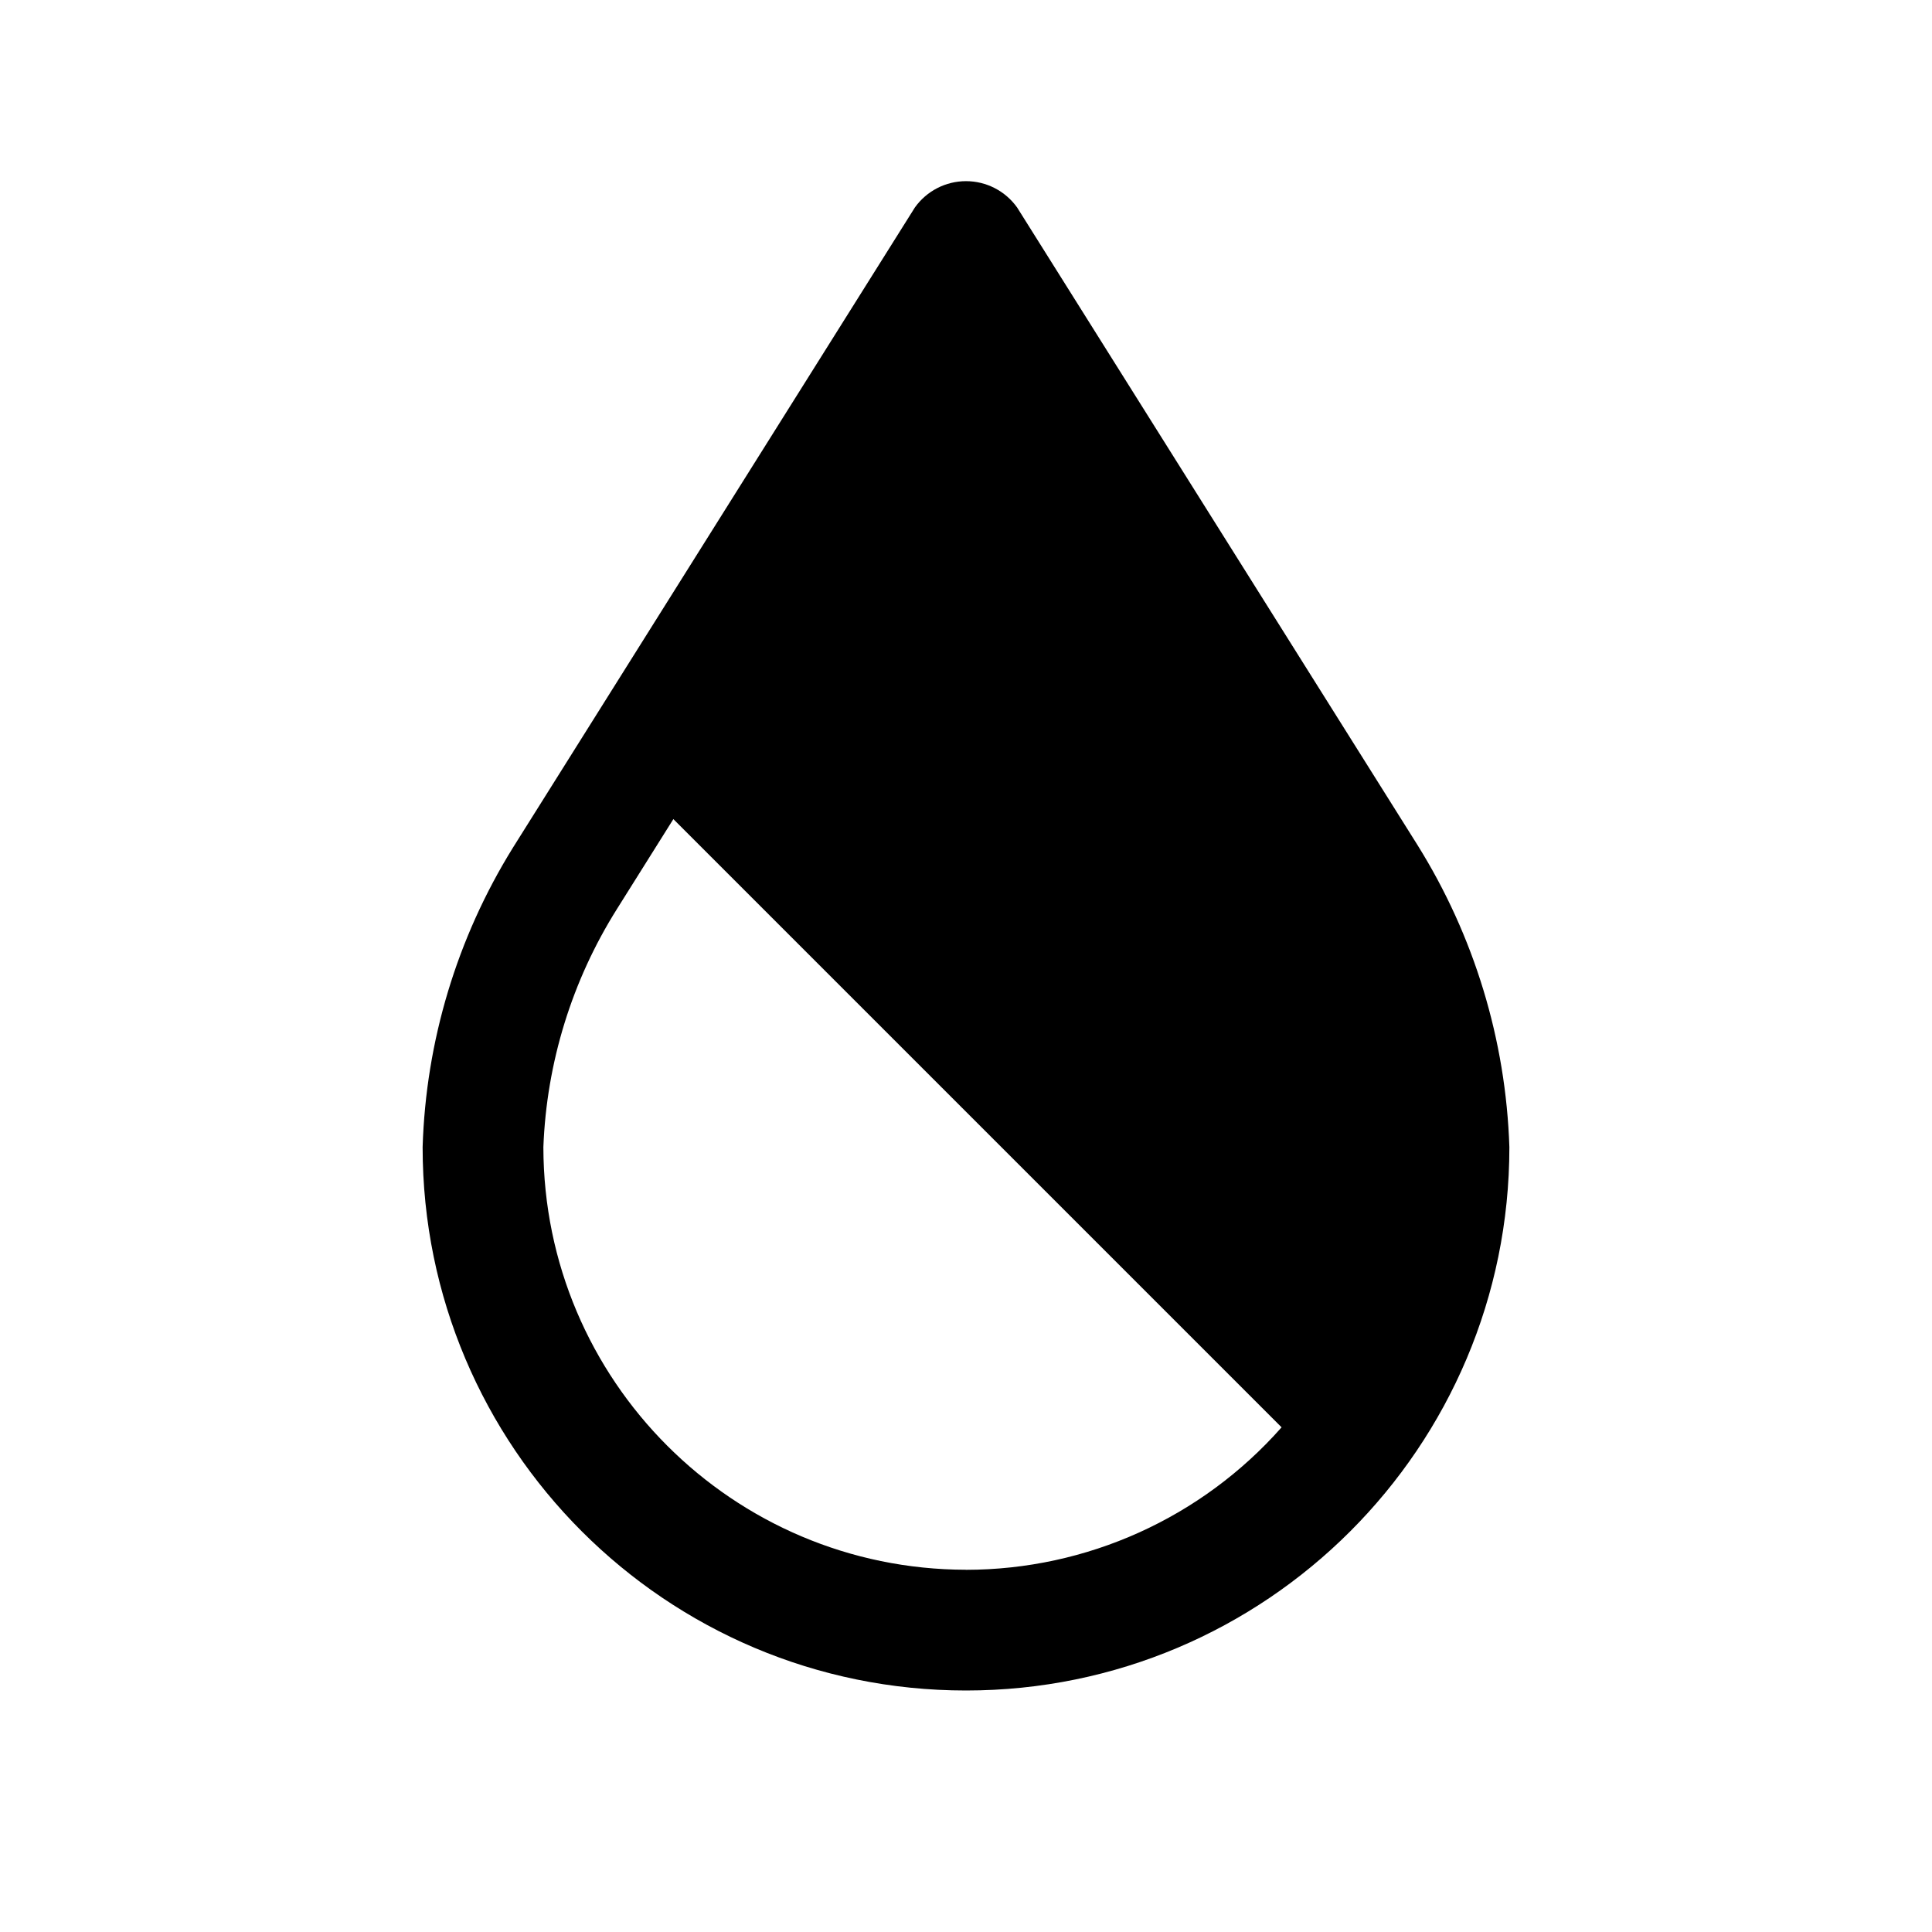
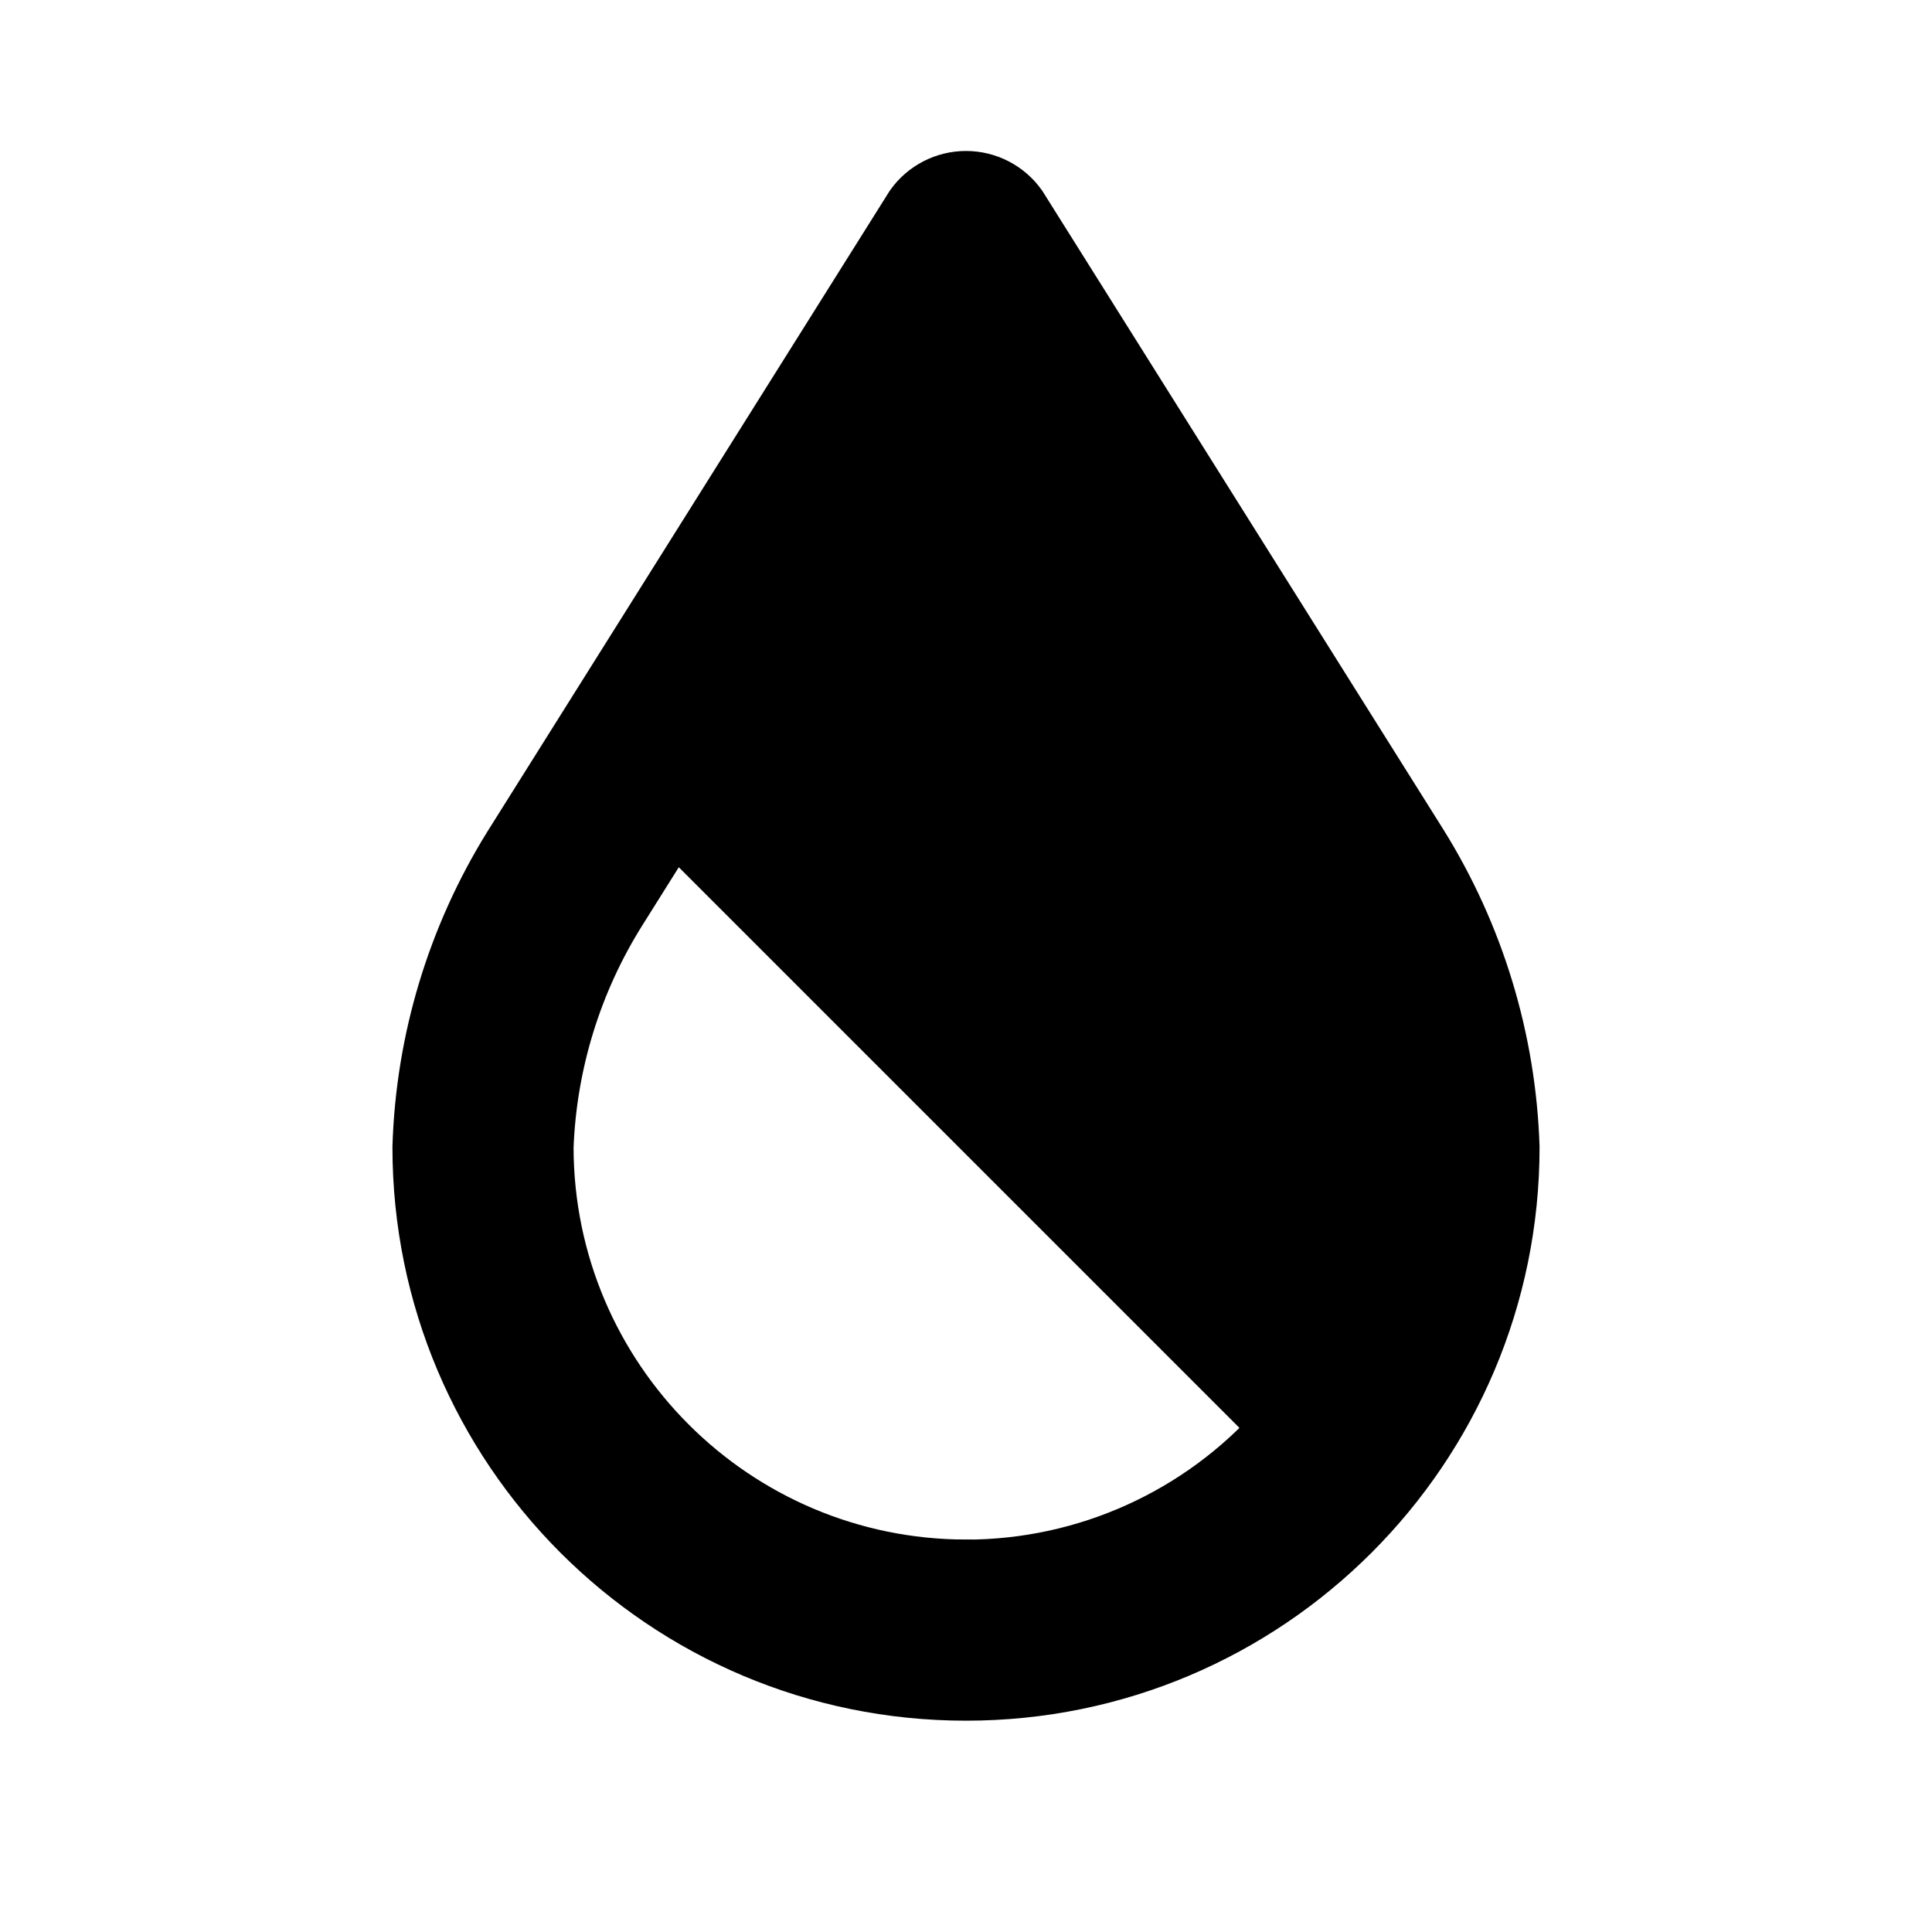
<svg xmlns="http://www.w3.org/2000/svg" width="32" height="32" viewBox="0 0 32 32">
-   <path fill="currentColor" d="M23.476 13.993L16.847 3.437a1.04 1.04 0 0 0-1.694 0L8.494 14.043A9.986 9.986 0 0 0 7 19a9 9 0 0 0 18 0a10.063 10.063 0 0 0-1.524-5.007ZM16 26a7.009 7.009 0 0 1-7-7a7.978 7.978 0 0 1 1.218-3.943l.935-1.49l10.074 10.074A6.977 6.977 0 0 1 16 26.001Z" />
+   <path fill="black" stroke="black" d="M23.476 13.993L16.847 3.437a1.04 1.04 0 0 0-1.694 0L8.494 14.043A9.986 9.986 0 0 0 7 19a9 9 0 0 0 18 0a10.063 10.063 0 0 0-1.524-5.007ZM16 26a7.009 7.009 0 0 1-7-7a7.978 7.978 0 0 1 1.218-3.943l.935-1.49l10.074 10.074A6.977 6.977 0 0 1 16 26.001Z" />
</svg>
